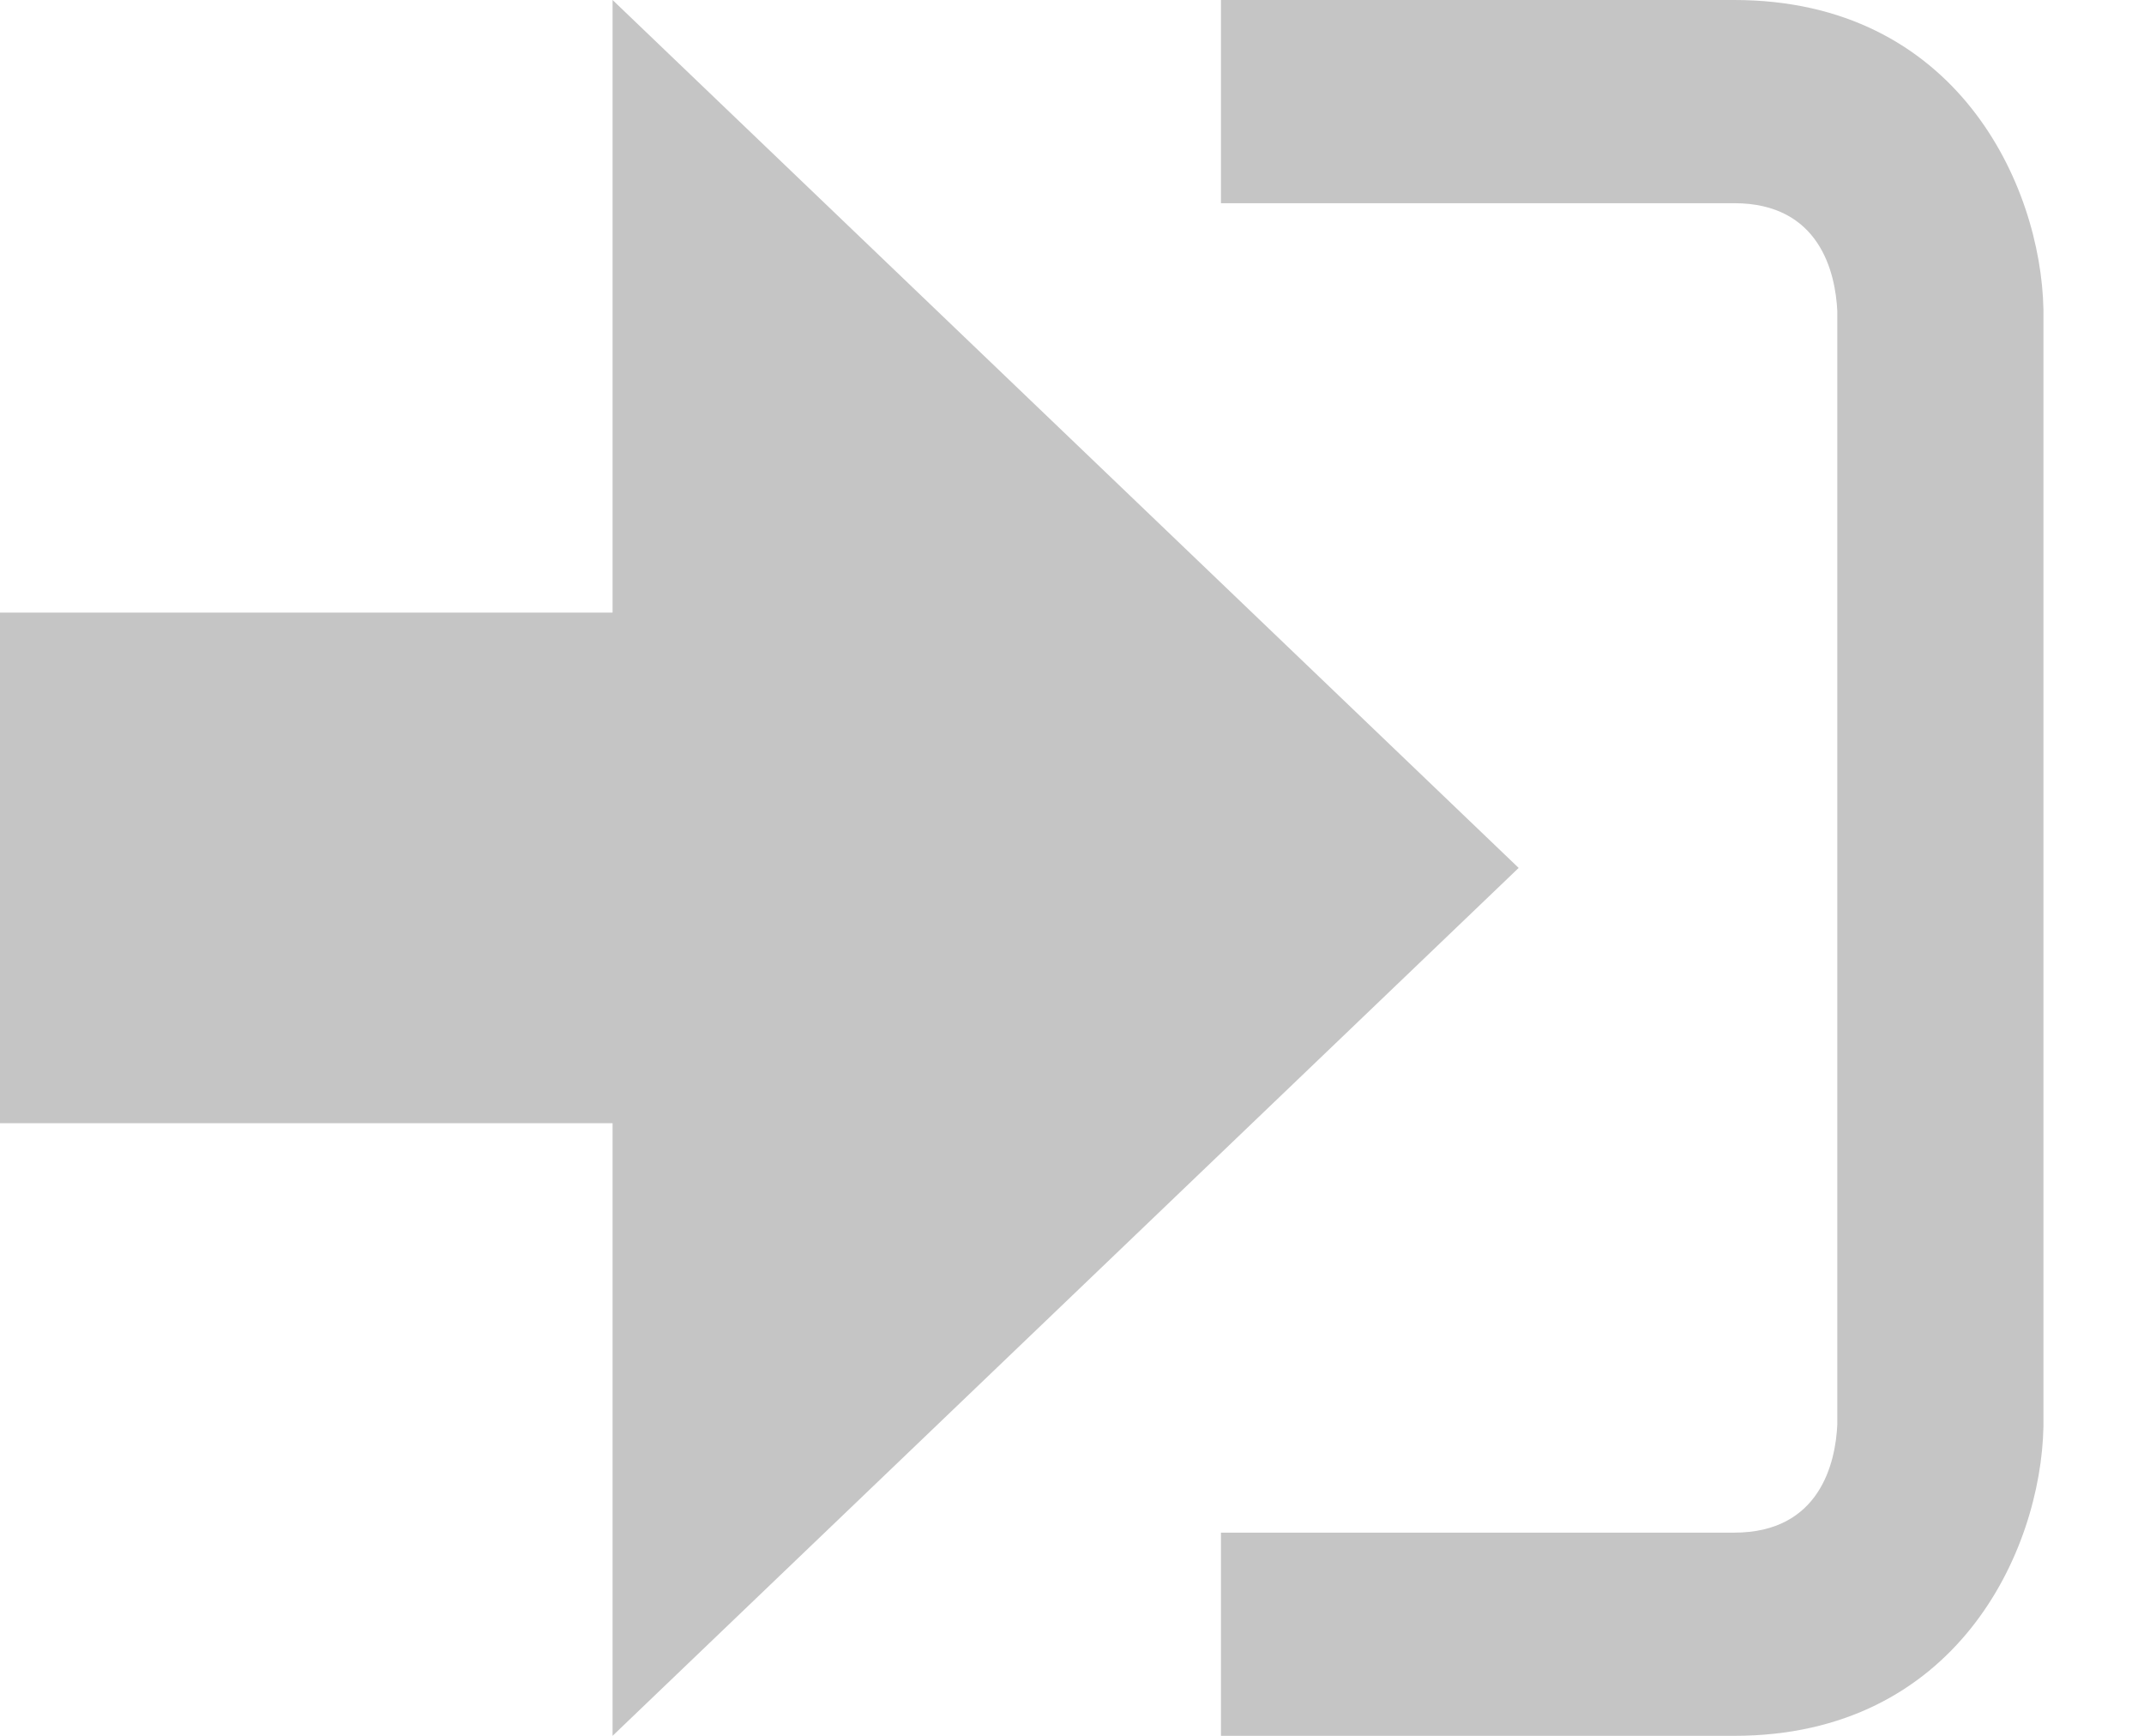
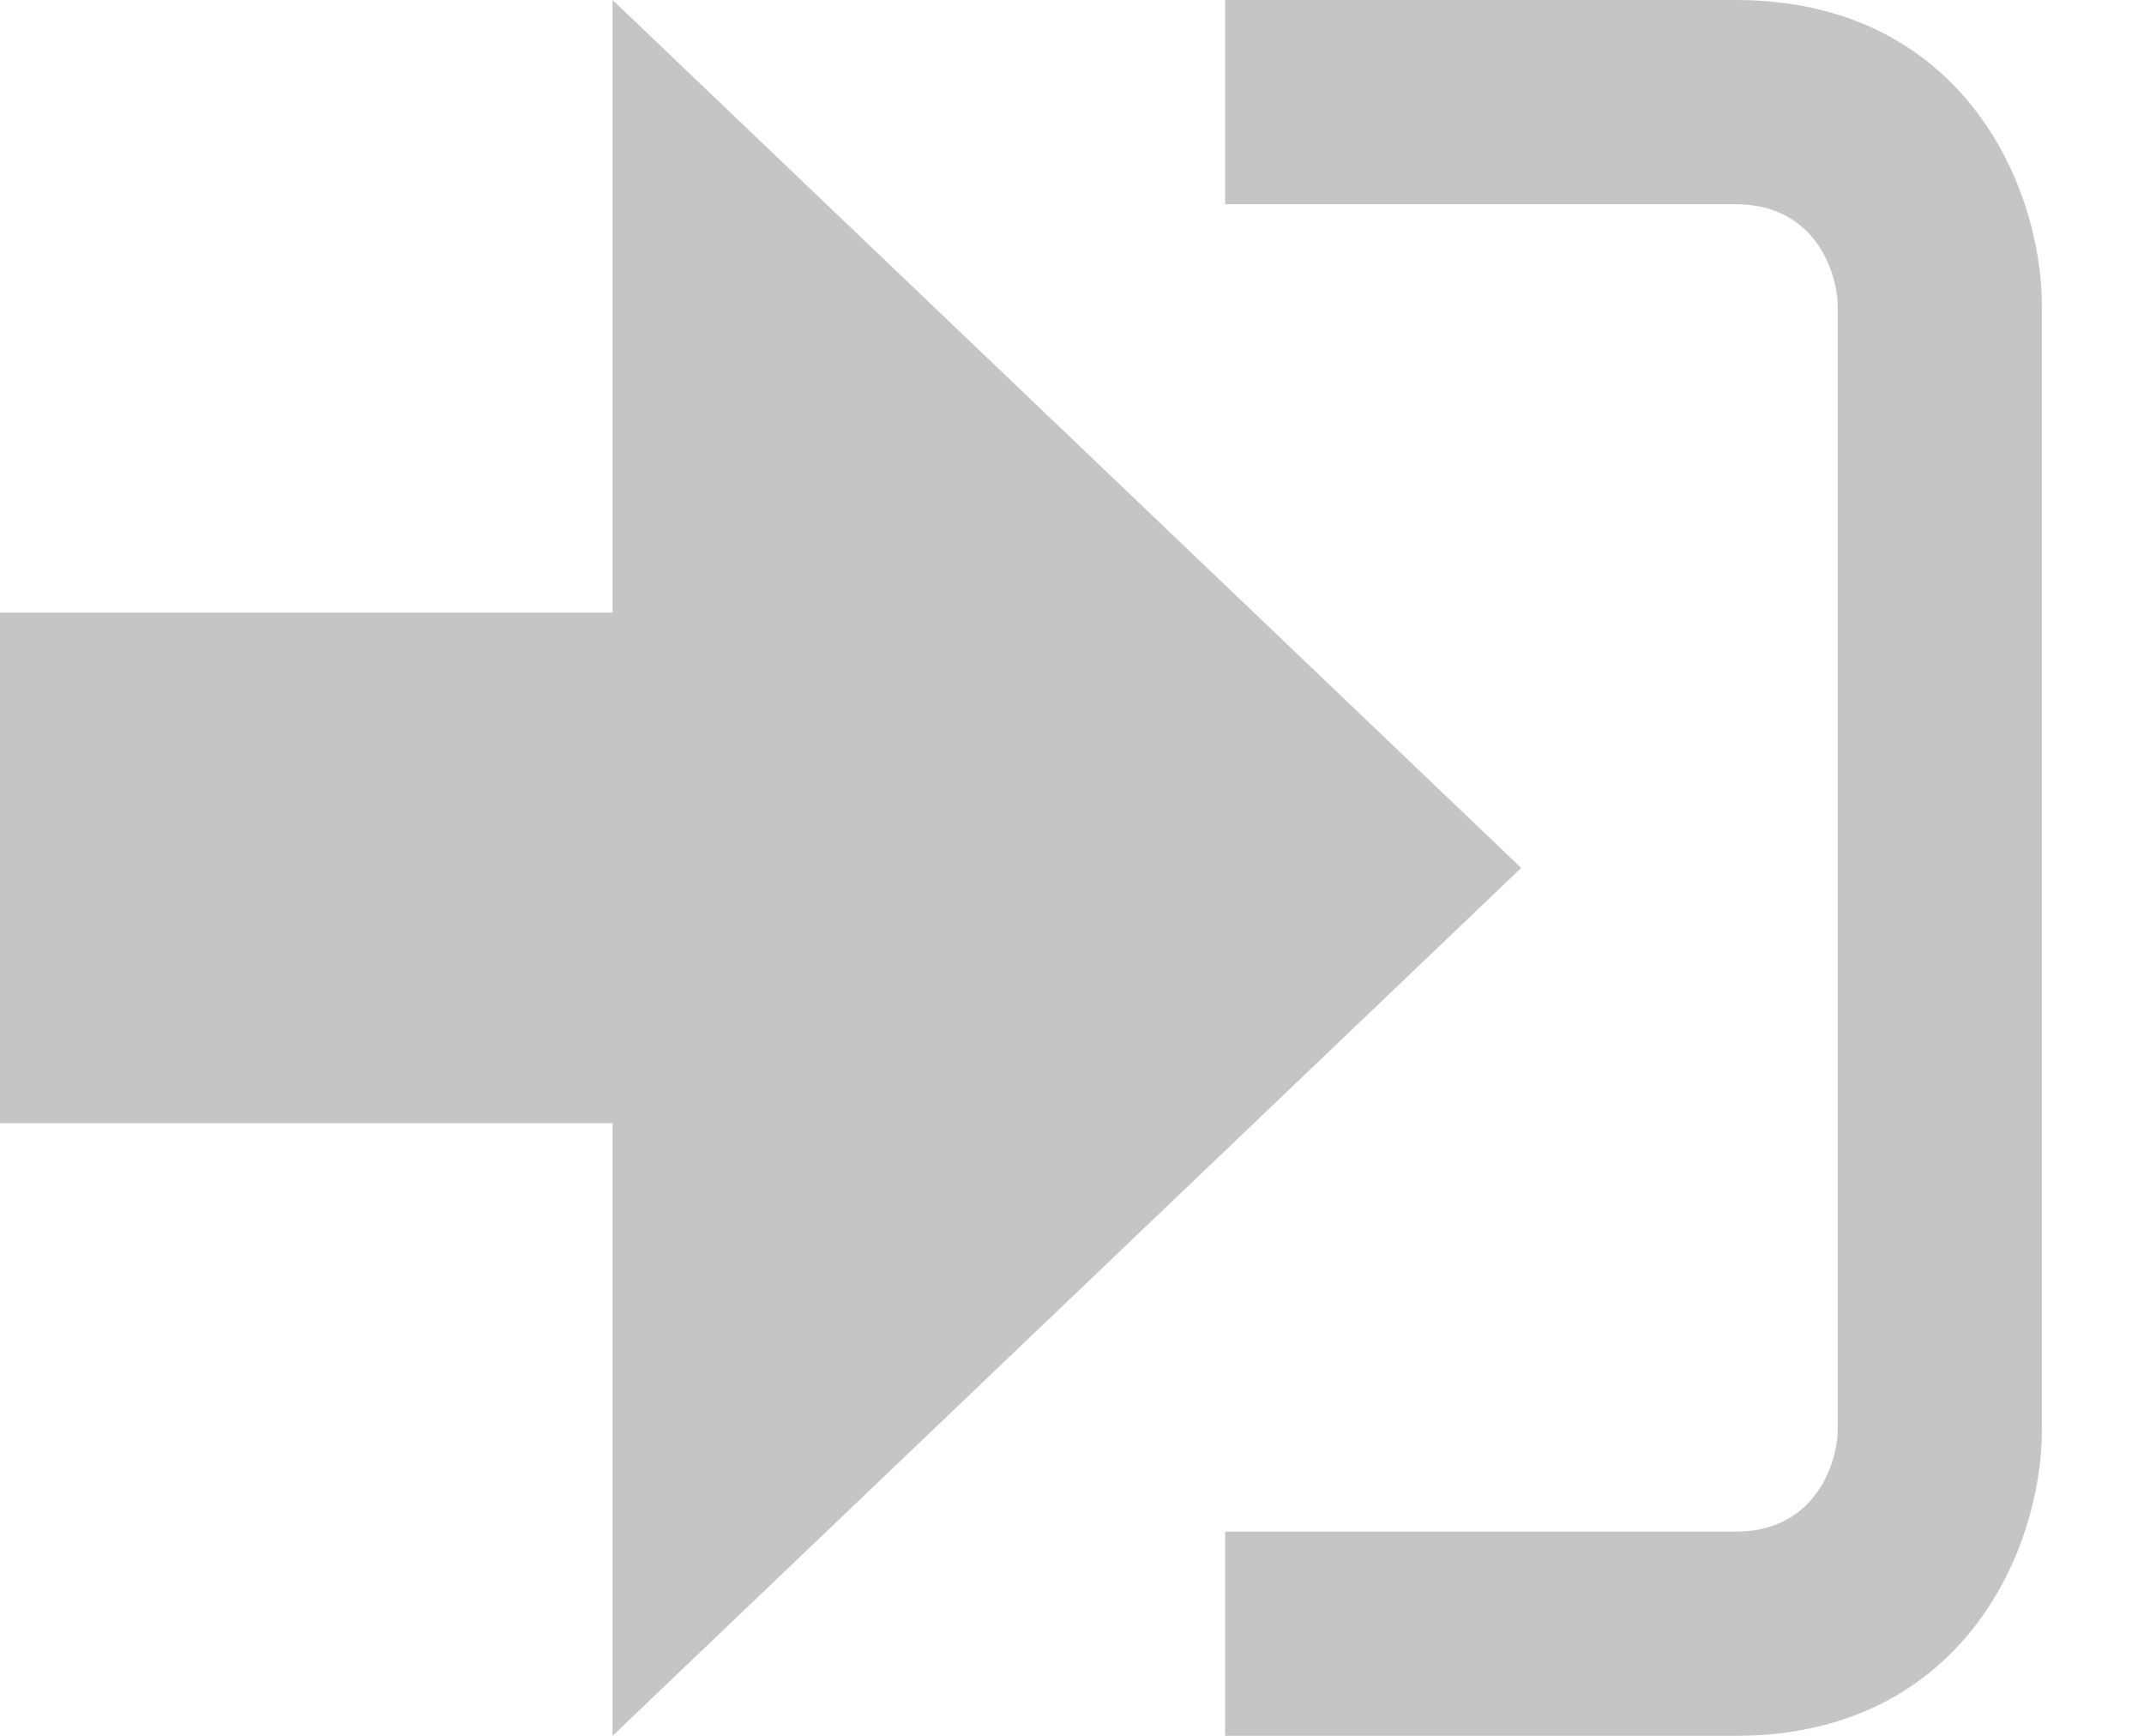
- <svg xmlns="http://www.w3.org/2000/svg" width="21" height="17" viewBox="0 0 21 17" fill="none">
-   <path d="M14.875 8.5L6 0V6H0V11H6V17L14.875 8.5Z" fill="#C5C5C5" />
-   <path d="M16.986 15.01H11.959V17H16.986C19.164 17 19.99 15.19 20.015 13.974V3.028C19.99 1.811 19.164 0 16.986 0H11.959V1.99H16.986C17.825 1.99 17.978 2.671 17.996 3.047V13.951C17.979 14.327 17.825 15.01 16.986 15.01Z" fill="#C5C5C5" />
+ <svg xmlns="http://www.w3.org/2000/svg" width="21" height="17" fill="none">
+   <path d="M14.9 8.5L6 0v6H0v5h6v6l8.9-8.5z" fill="#C5C5C5" />
+   <path d="M17 15h-5v2h5c2.2 0 3-1.8 3-3V3c0-1.2-.8-3-3-3h-5v2h5c.8 0 1 .7 1 1v11c0 .3-.2 1-1 1z" fill="#C5C5C5" />
</svg>
